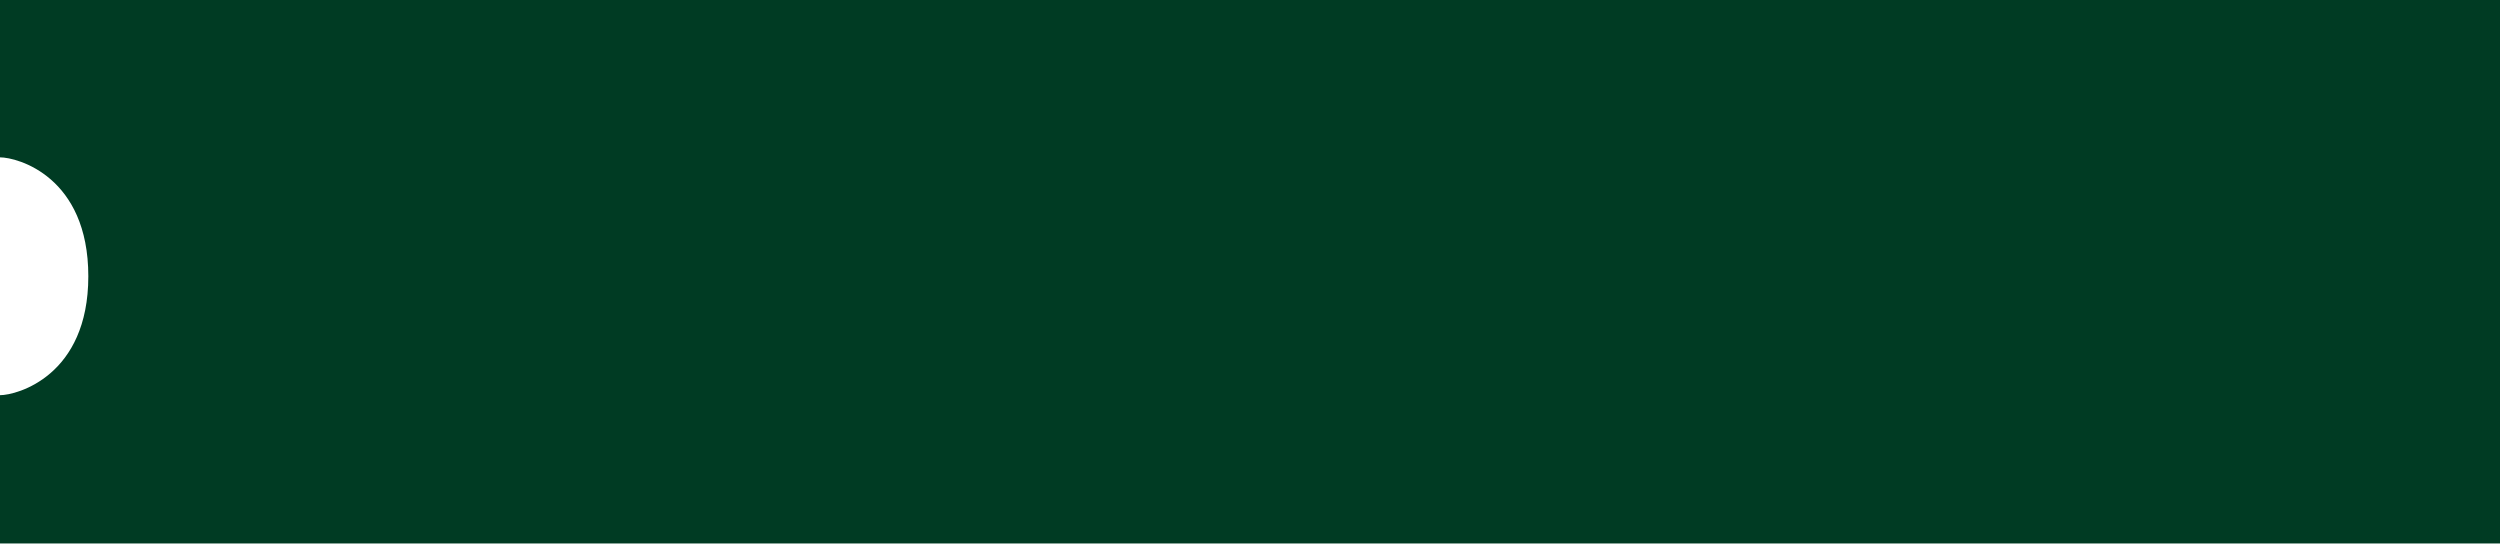
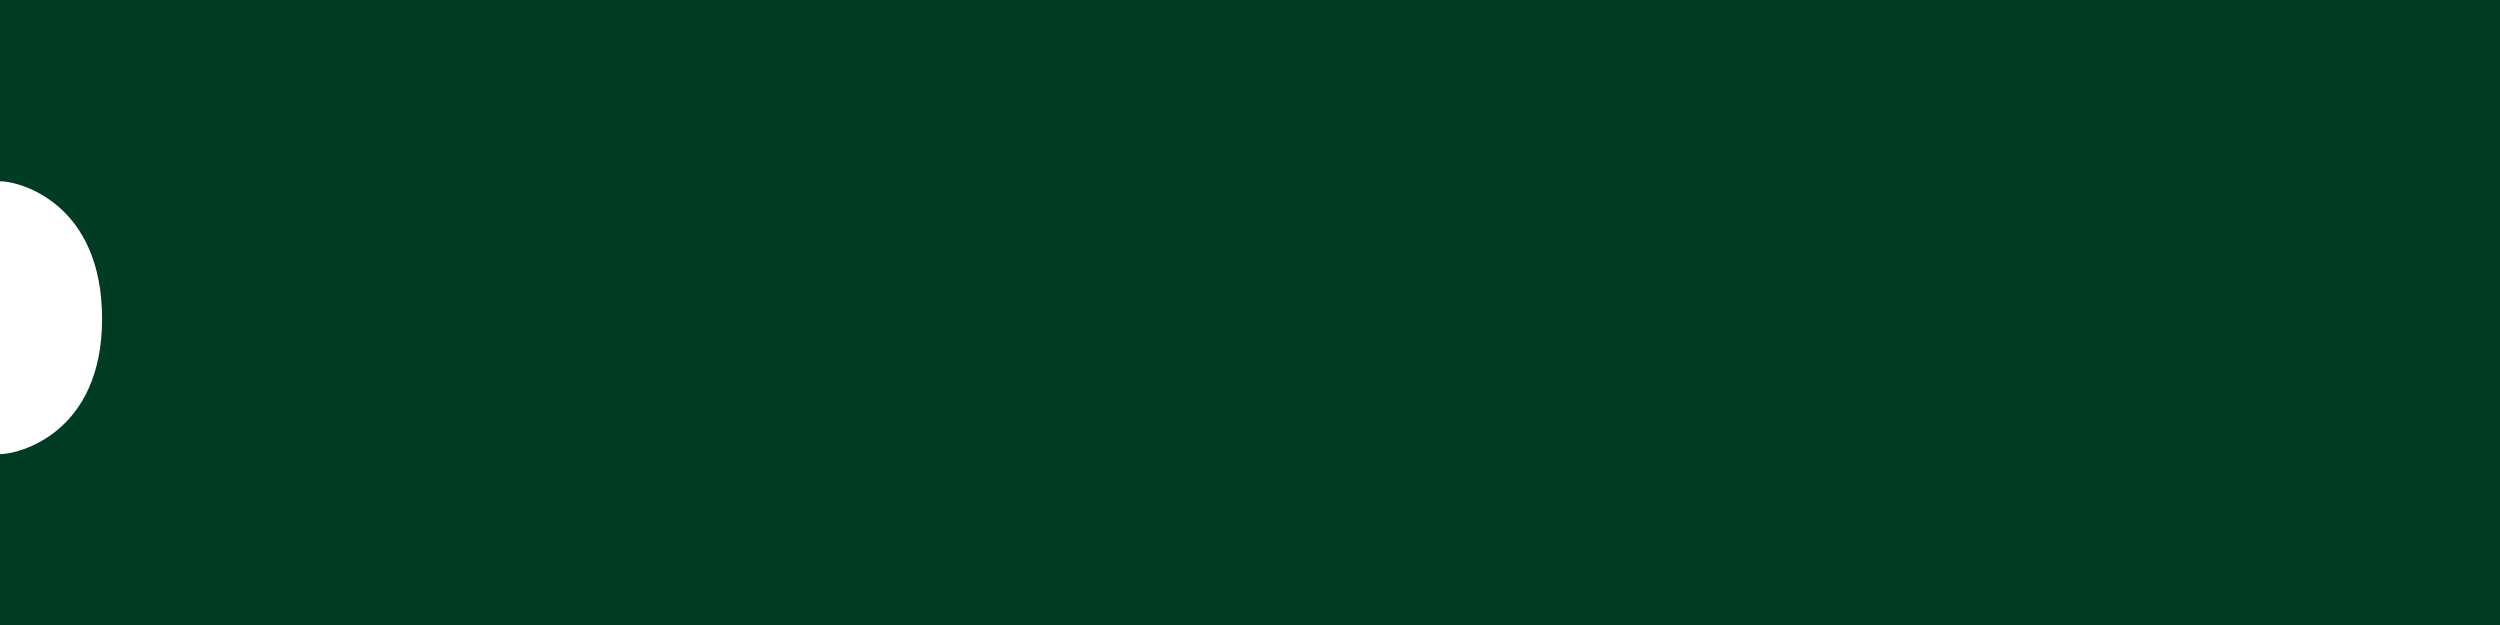
- <svg xmlns="http://www.w3.org/2000/svg" version="1.1" id="Layer_1" x="0px" y="0px" width="138px" height="30px" viewBox="0 0 138 30" enable-background="new 0 0 138 30" xml:space="preserve">
-   <path fill="#003b23" d="M0,0v8.686c0.974,0,4.875,1.064,4.875,6.564S0.939,21.814,0,21.814V30h138V0H0z" />
+ <svg xmlns="http://www.w3.org/2000/svg" version="1.1" id="Layer_1" x="0px" y="0px" viewBox="9 0 120 30" enable-background="new 9 0 120 30" xml:space="preserve">
+   <path fill="#003B23" d="M9,0v8.7c1,0,4.9,1.1,4.9,6.6S9.9,21.8,9,21.8V30h120V0H9z" />
</svg>
